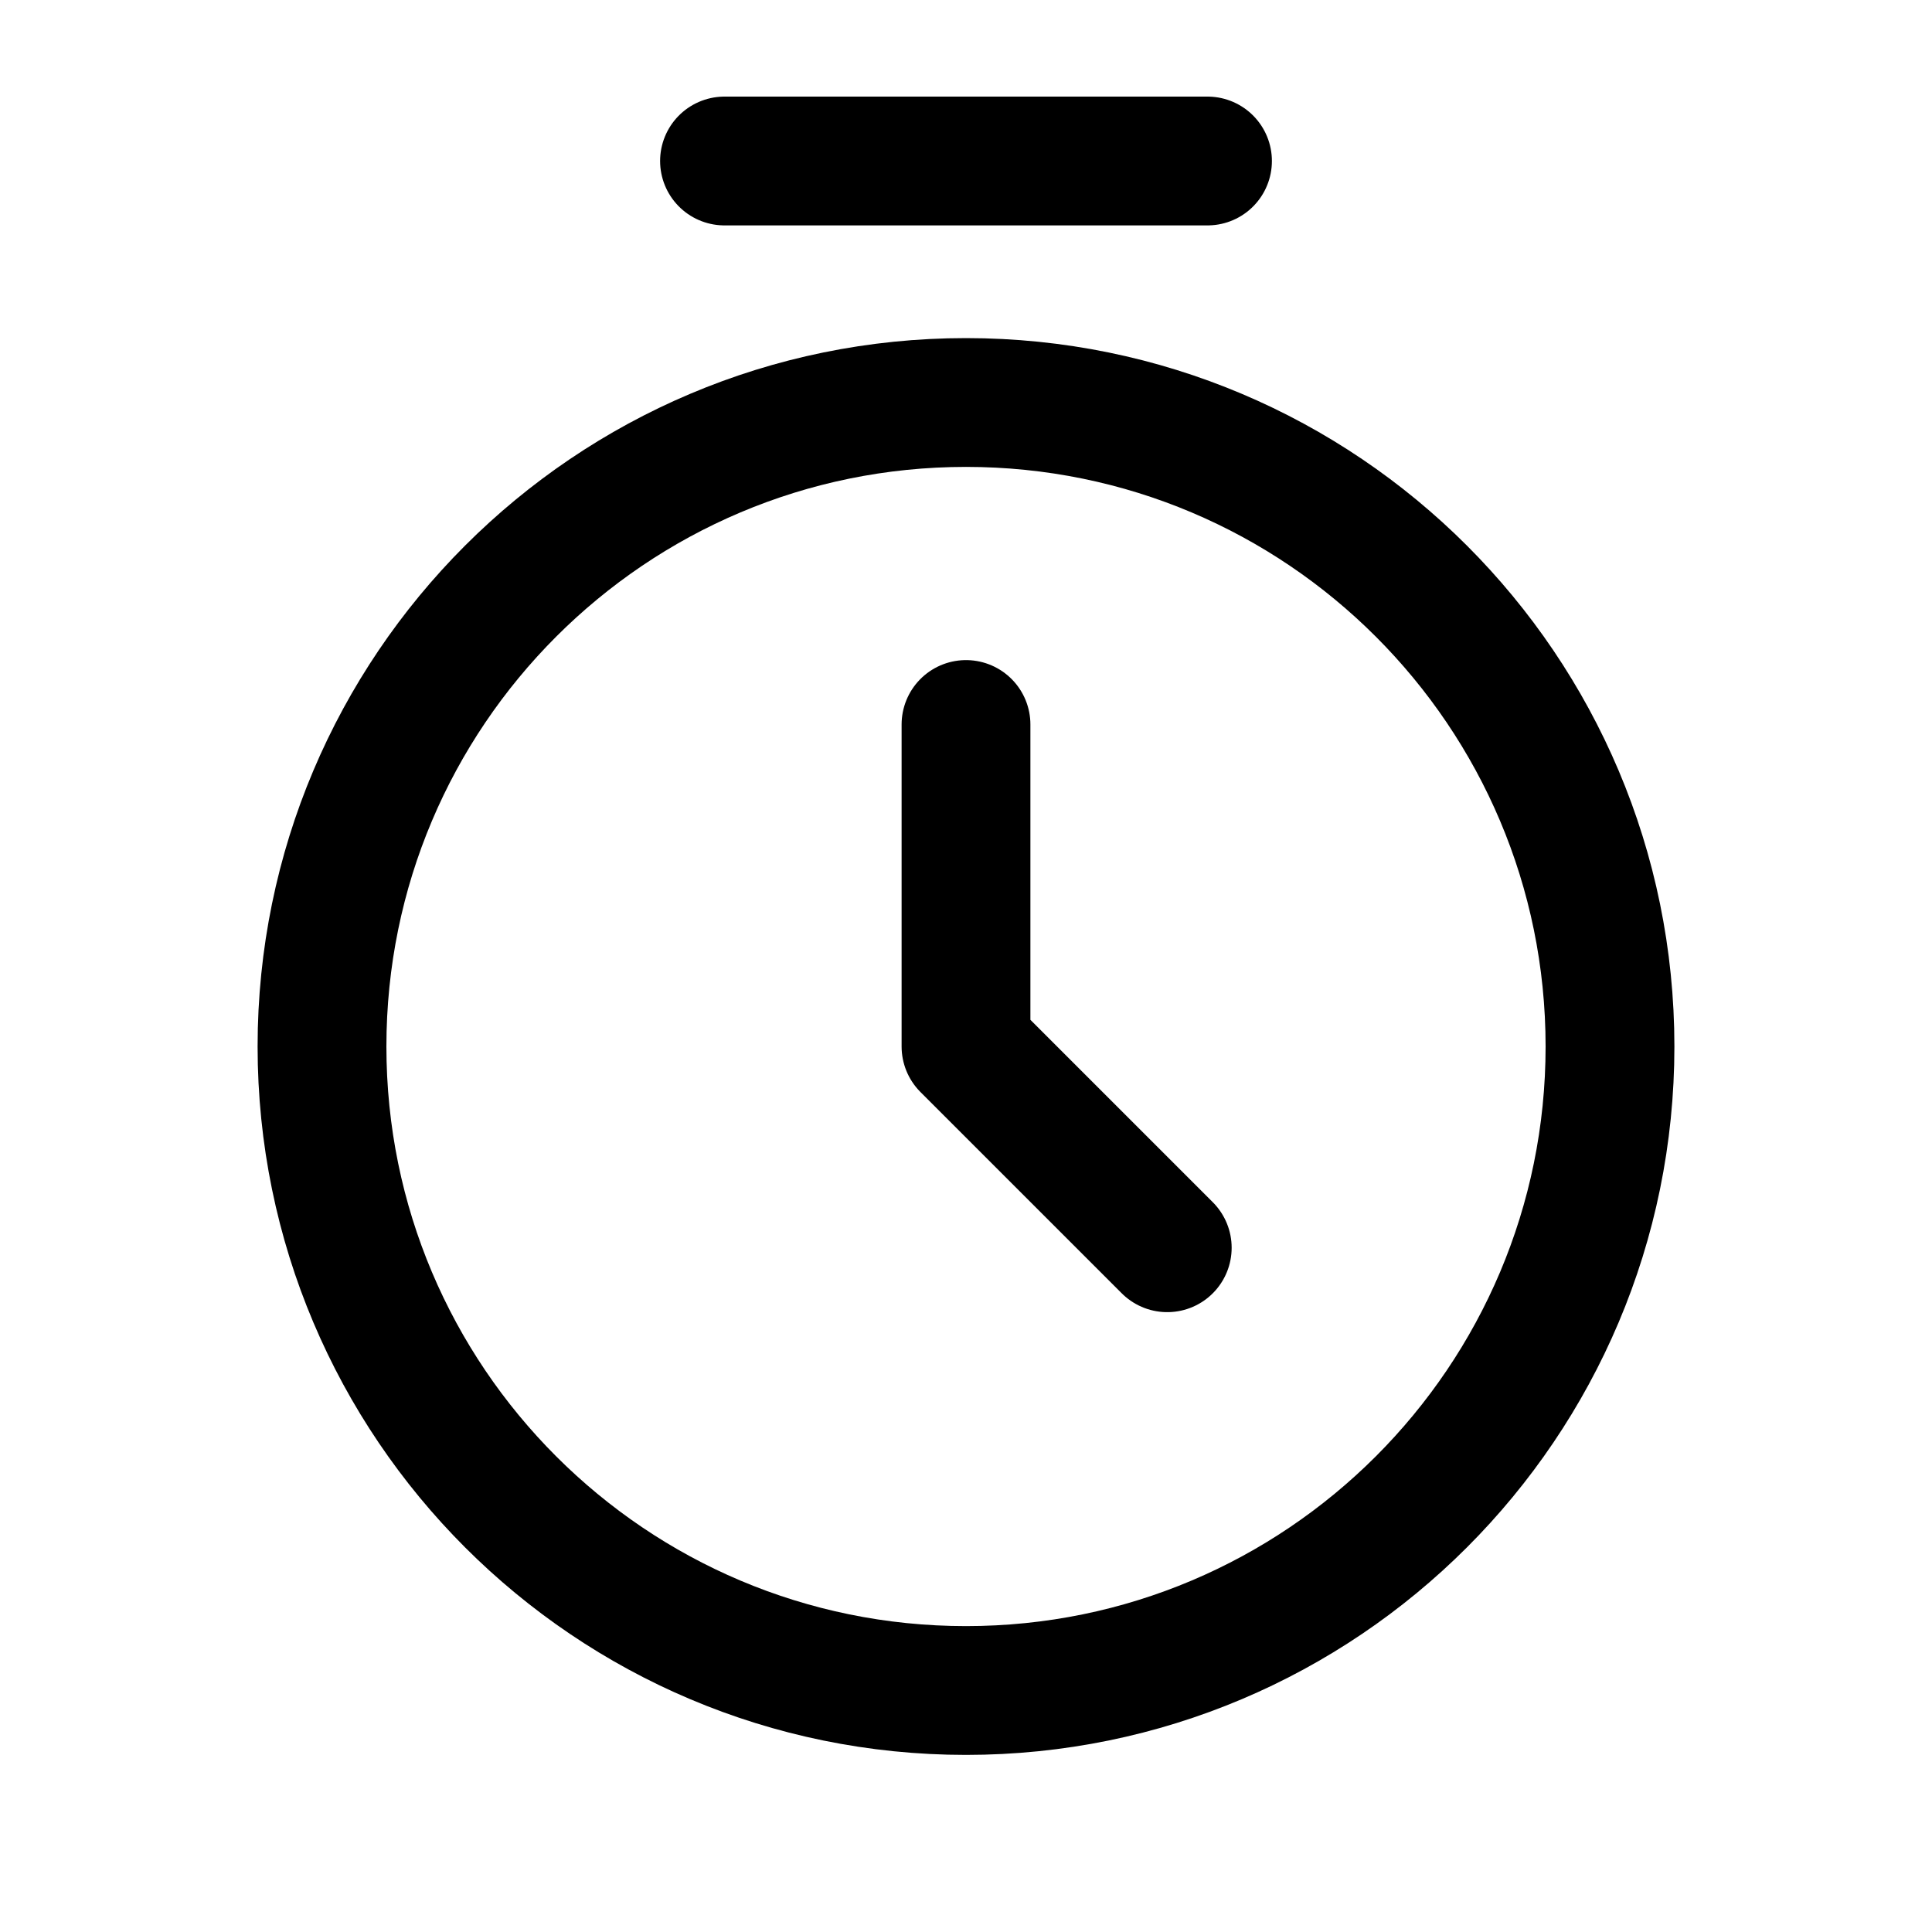
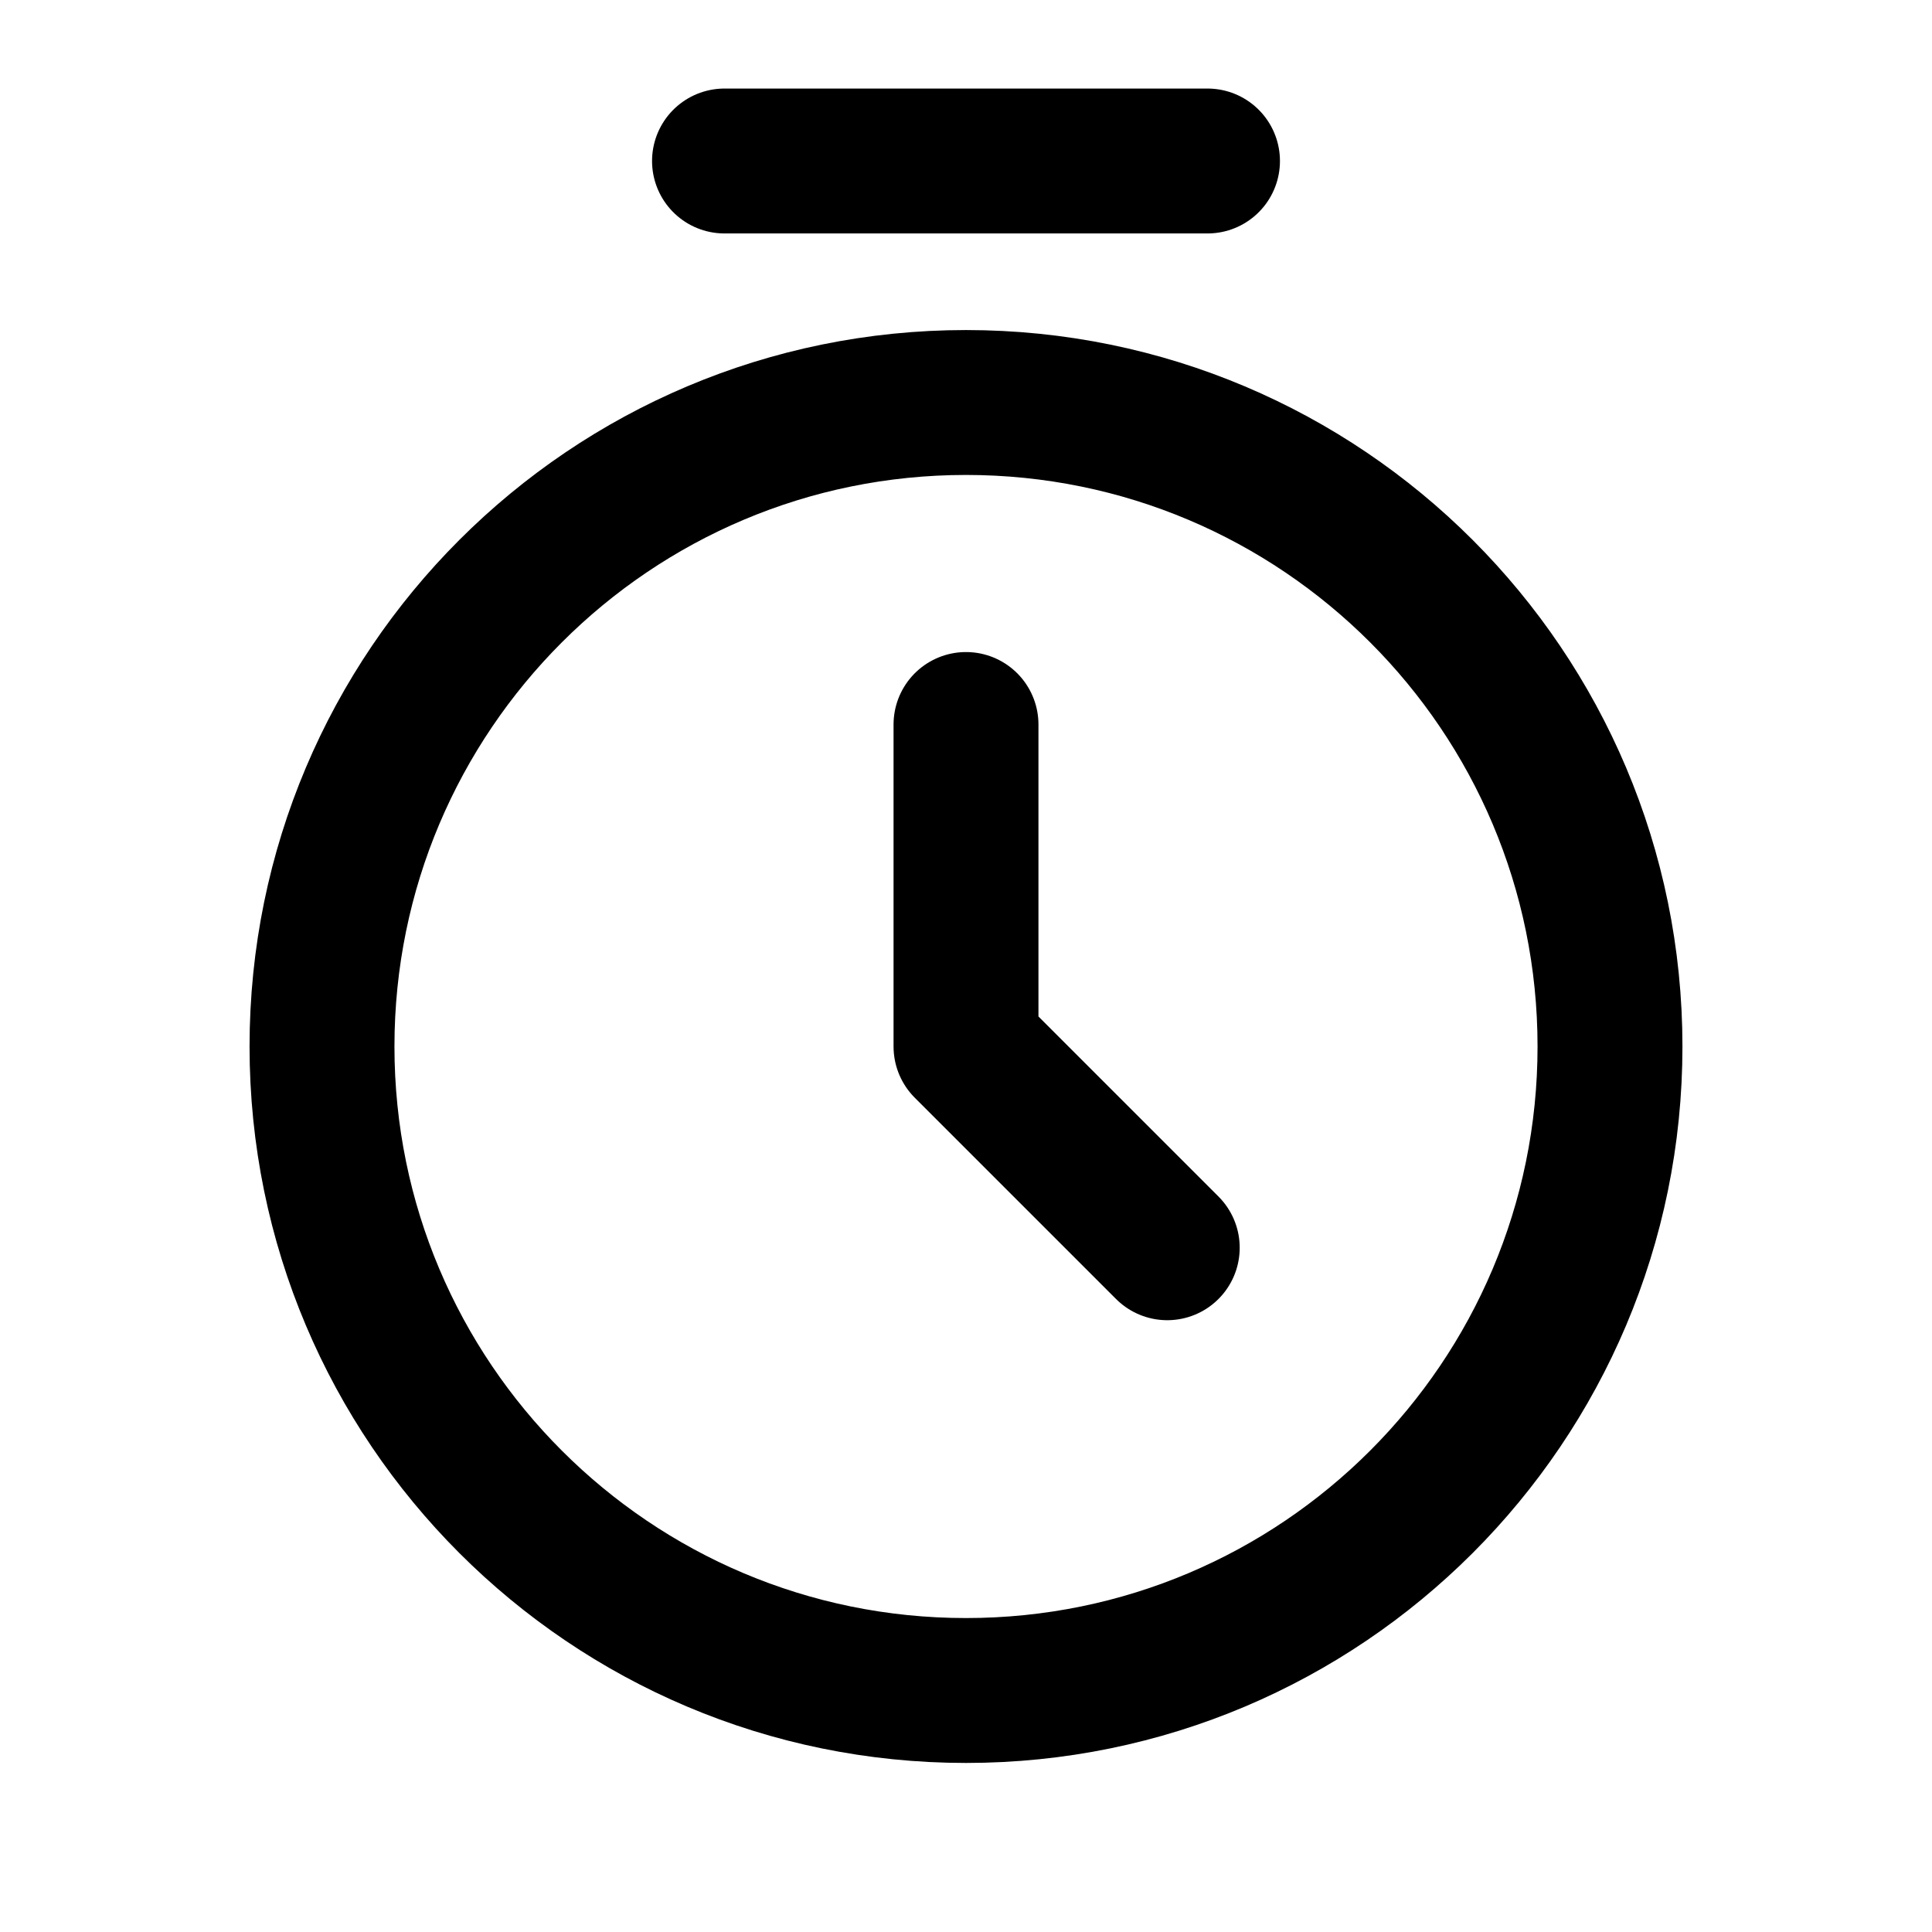
- <svg xmlns="http://www.w3.org/2000/svg" viewBox="0 0 24 24" fill="none" stroke="currentColor" stroke-width="1.6" stroke-linecap="round" stroke-linejoin="round">
+ <svg xmlns="http://www.w3.org/2000/svg" viewBox="0 0 24 24" fill="none" stroke="currentColor" stroke-width="1.8" stroke-linecap="round" stroke-linejoin="round">
  <circle cx="12" cy="13" r="8" />
  <path d="M12 9v4l2.5 2.5" />
  <path d="M9 2h6" />
</svg>
